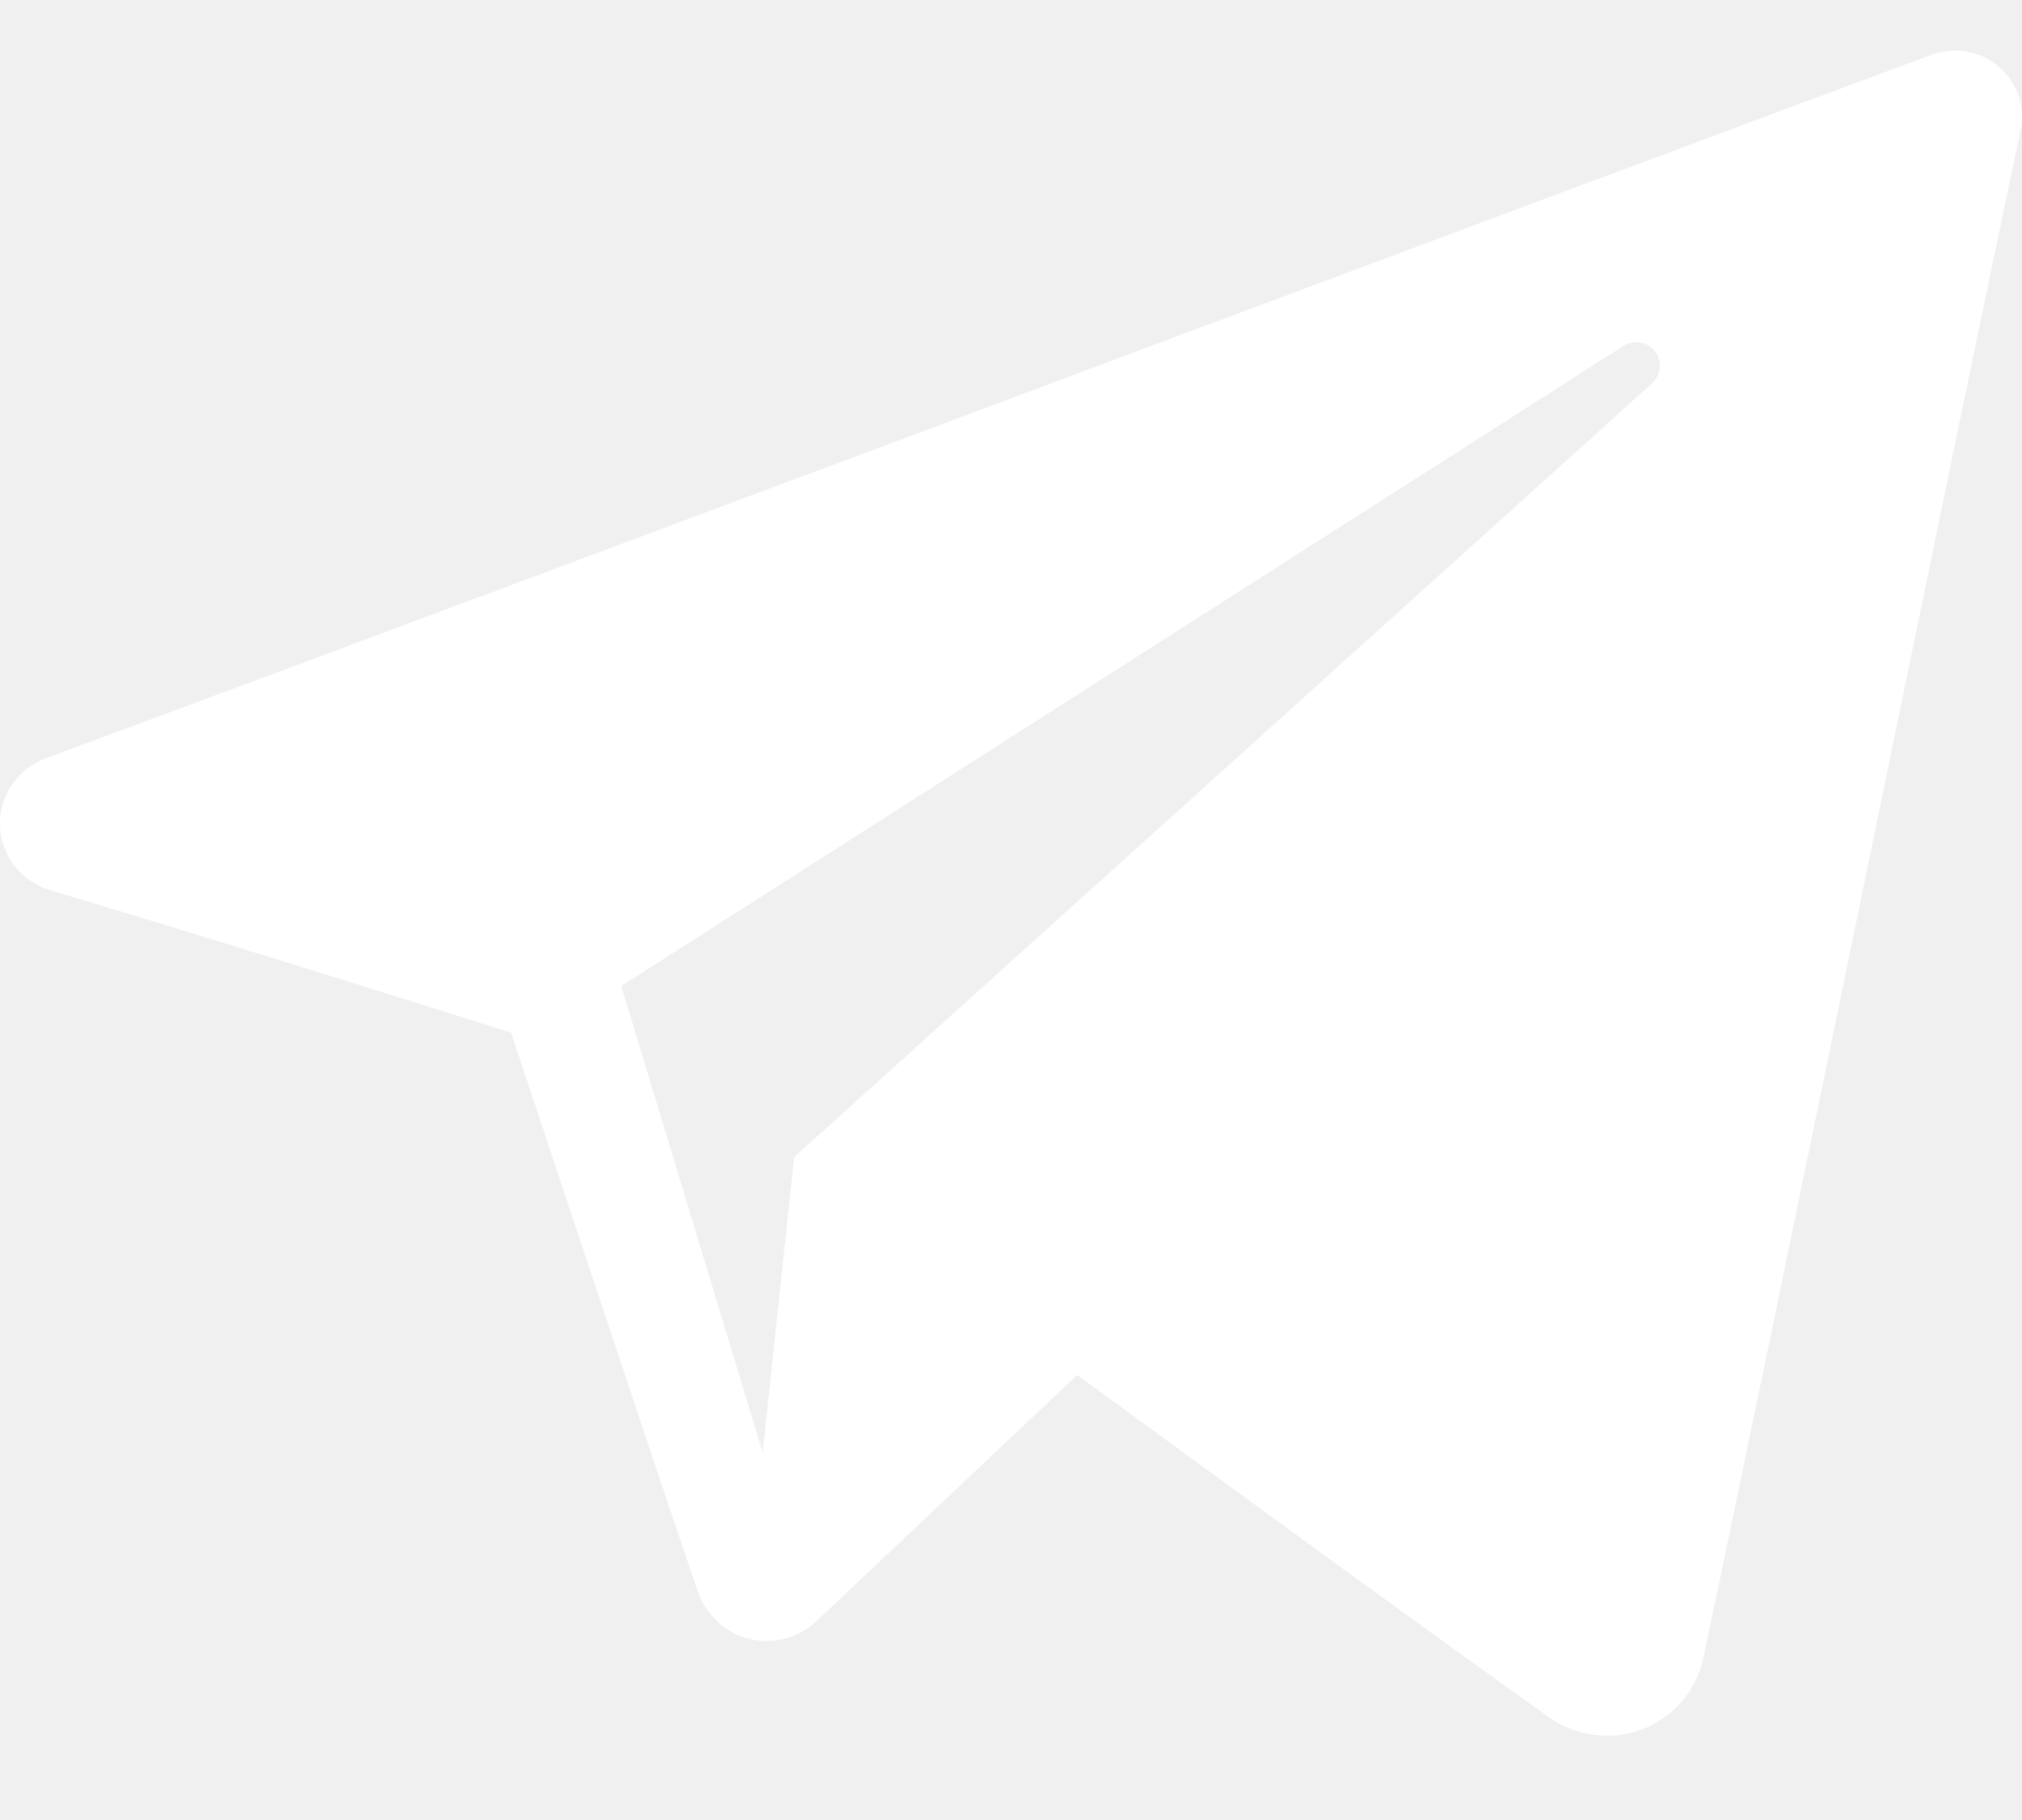
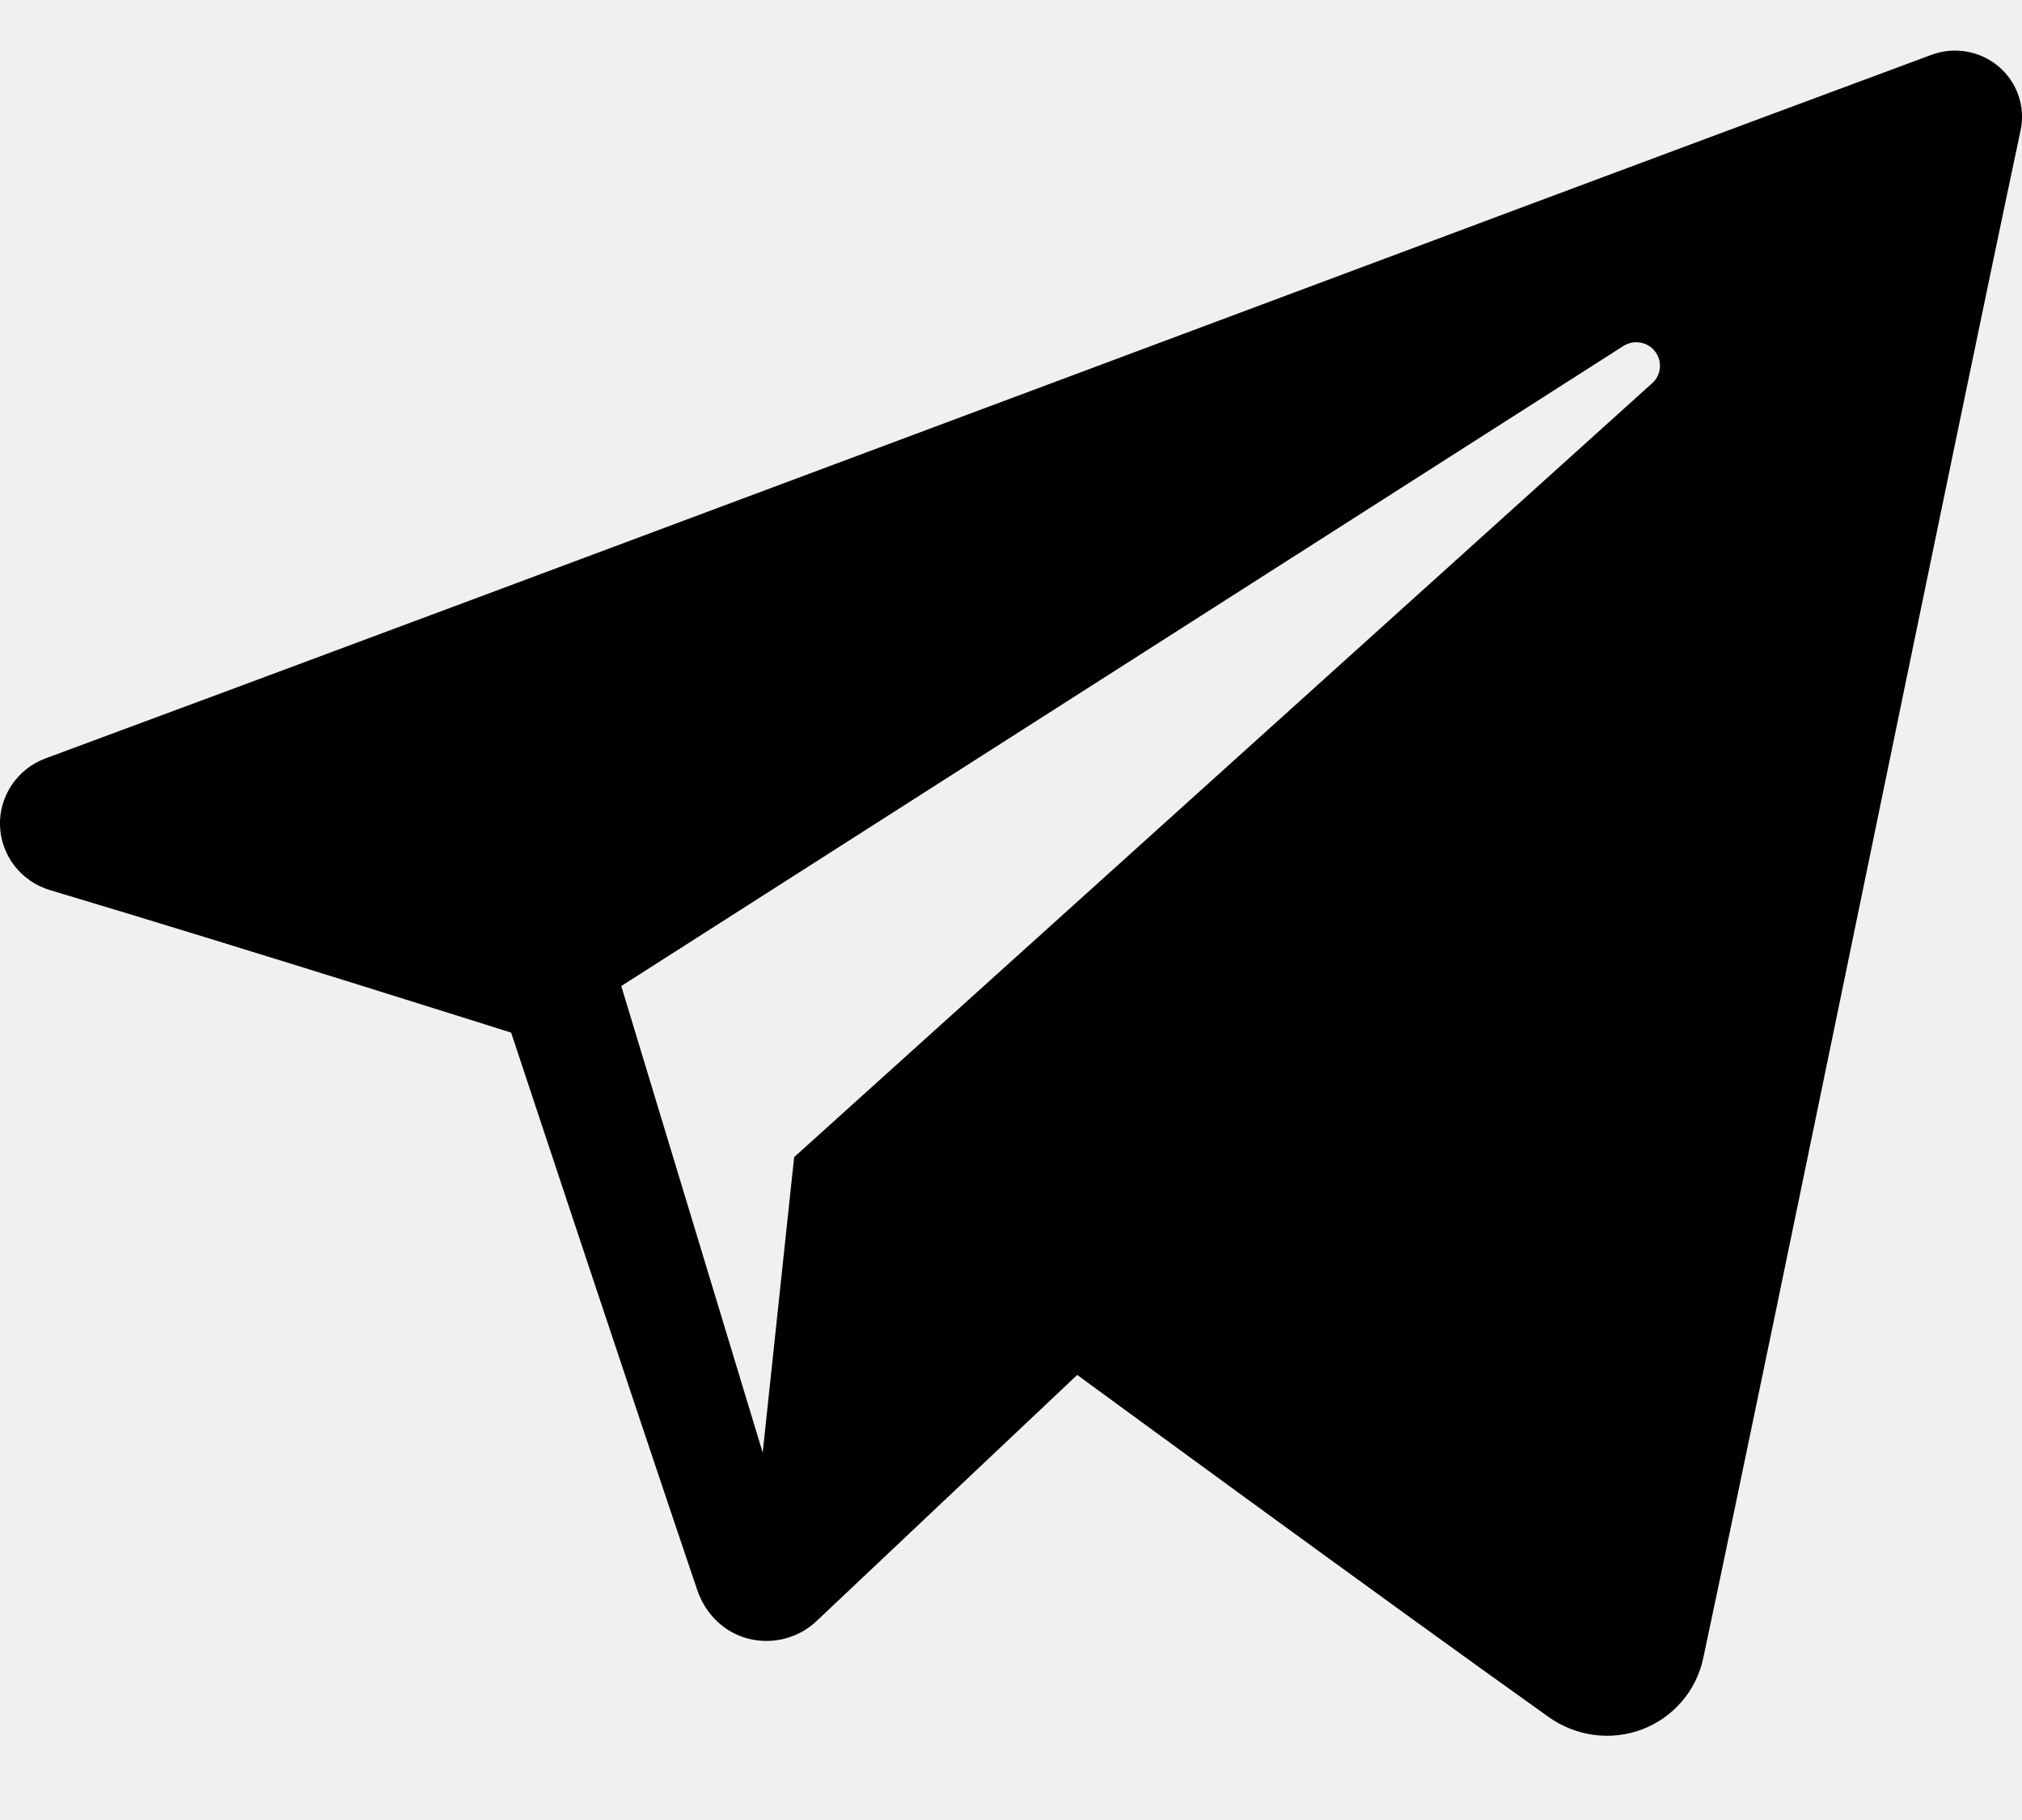
- <svg xmlns="http://www.w3.org/2000/svg" width="20" height="18" viewBox="0 0 20 18" fill="none">
-   <path fill-rule="evenodd" clip-rule="evenodd" d="M15.32 16.983C15.588 17.173 15.934 17.22 16.242 17.104C16.551 16.986 16.777 16.723 16.846 16.404C17.57 13 19.327 4.386 19.986 1.29C20.036 1.057 19.953 0.814 19.769 0.658C19.586 0.503 19.332 0.458 19.105 0.542C15.611 1.835 4.85 5.873 0.452 7.5C0.172 7.603 -0.009 7.872 -3.46662e-05 8.166C0.01 8.461 0.208 8.717 0.494 8.803C2.467 9.393 5.056 10.213 5.056 10.213C5.056 10.213 6.266 13.868 6.897 15.726C6.976 15.959 7.158 16.143 7.399 16.206C7.639 16.268 7.896 16.203 8.075 16.034C9.088 15.077 10.655 13.598 10.655 13.598C10.655 13.598 13.632 15.78 15.32 16.983ZM6.145 9.752L7.544 14.367L7.855 11.444C7.855 11.444 13.261 6.568 16.343 3.789C16.433 3.708 16.445 3.571 16.37 3.475C16.296 3.379 16.159 3.357 16.057 3.422C12.485 5.703 6.145 9.752 6.145 9.752Z" fill="white" />
+ <svg xmlns="http://www.w3.org/2000/svg" viewBox="0 0 20 18" fill="none">
+   <path fill-rule="evenodd" clip-rule="evenodd" d="M15.32 16.983C15.588 17.173 15.934 17.22 16.242 17.104C16.551 16.986 16.777 16.723 16.846 16.404C17.57 13 19.327 4.386 19.986 1.29C20.036 1.057 19.953 0.814 19.769 0.658C19.586 0.503 19.332 0.458 19.105 0.542C15.611 1.835 4.85 5.873 0.452 7.5C0.172 7.603 -0.009 7.872 -3.46662e-05 8.166C0.01 8.461 0.208 8.717 0.494 8.803C2.467 9.393 5.056 10.213 5.056 10.213C5.056 10.213 6.266 13.868 6.897 15.726C6.976 15.959 7.158 16.143 7.399 16.206C7.639 16.268 7.896 16.203 8.075 16.034C9.088 15.077 10.655 13.598 10.655 13.598C10.655 13.598 13.632 15.78 15.32 16.983ZM6.145 9.752L7.544 14.367L7.855 11.444C7.855 11.444 13.261 6.568 16.343 3.789C16.433 3.708 16.445 3.571 16.37 3.475C16.296 3.379 16.159 3.357 16.057 3.422C12.485 5.703 6.145 9.752 6.145 9.752Z" fill="currentColor" />
</svg>
